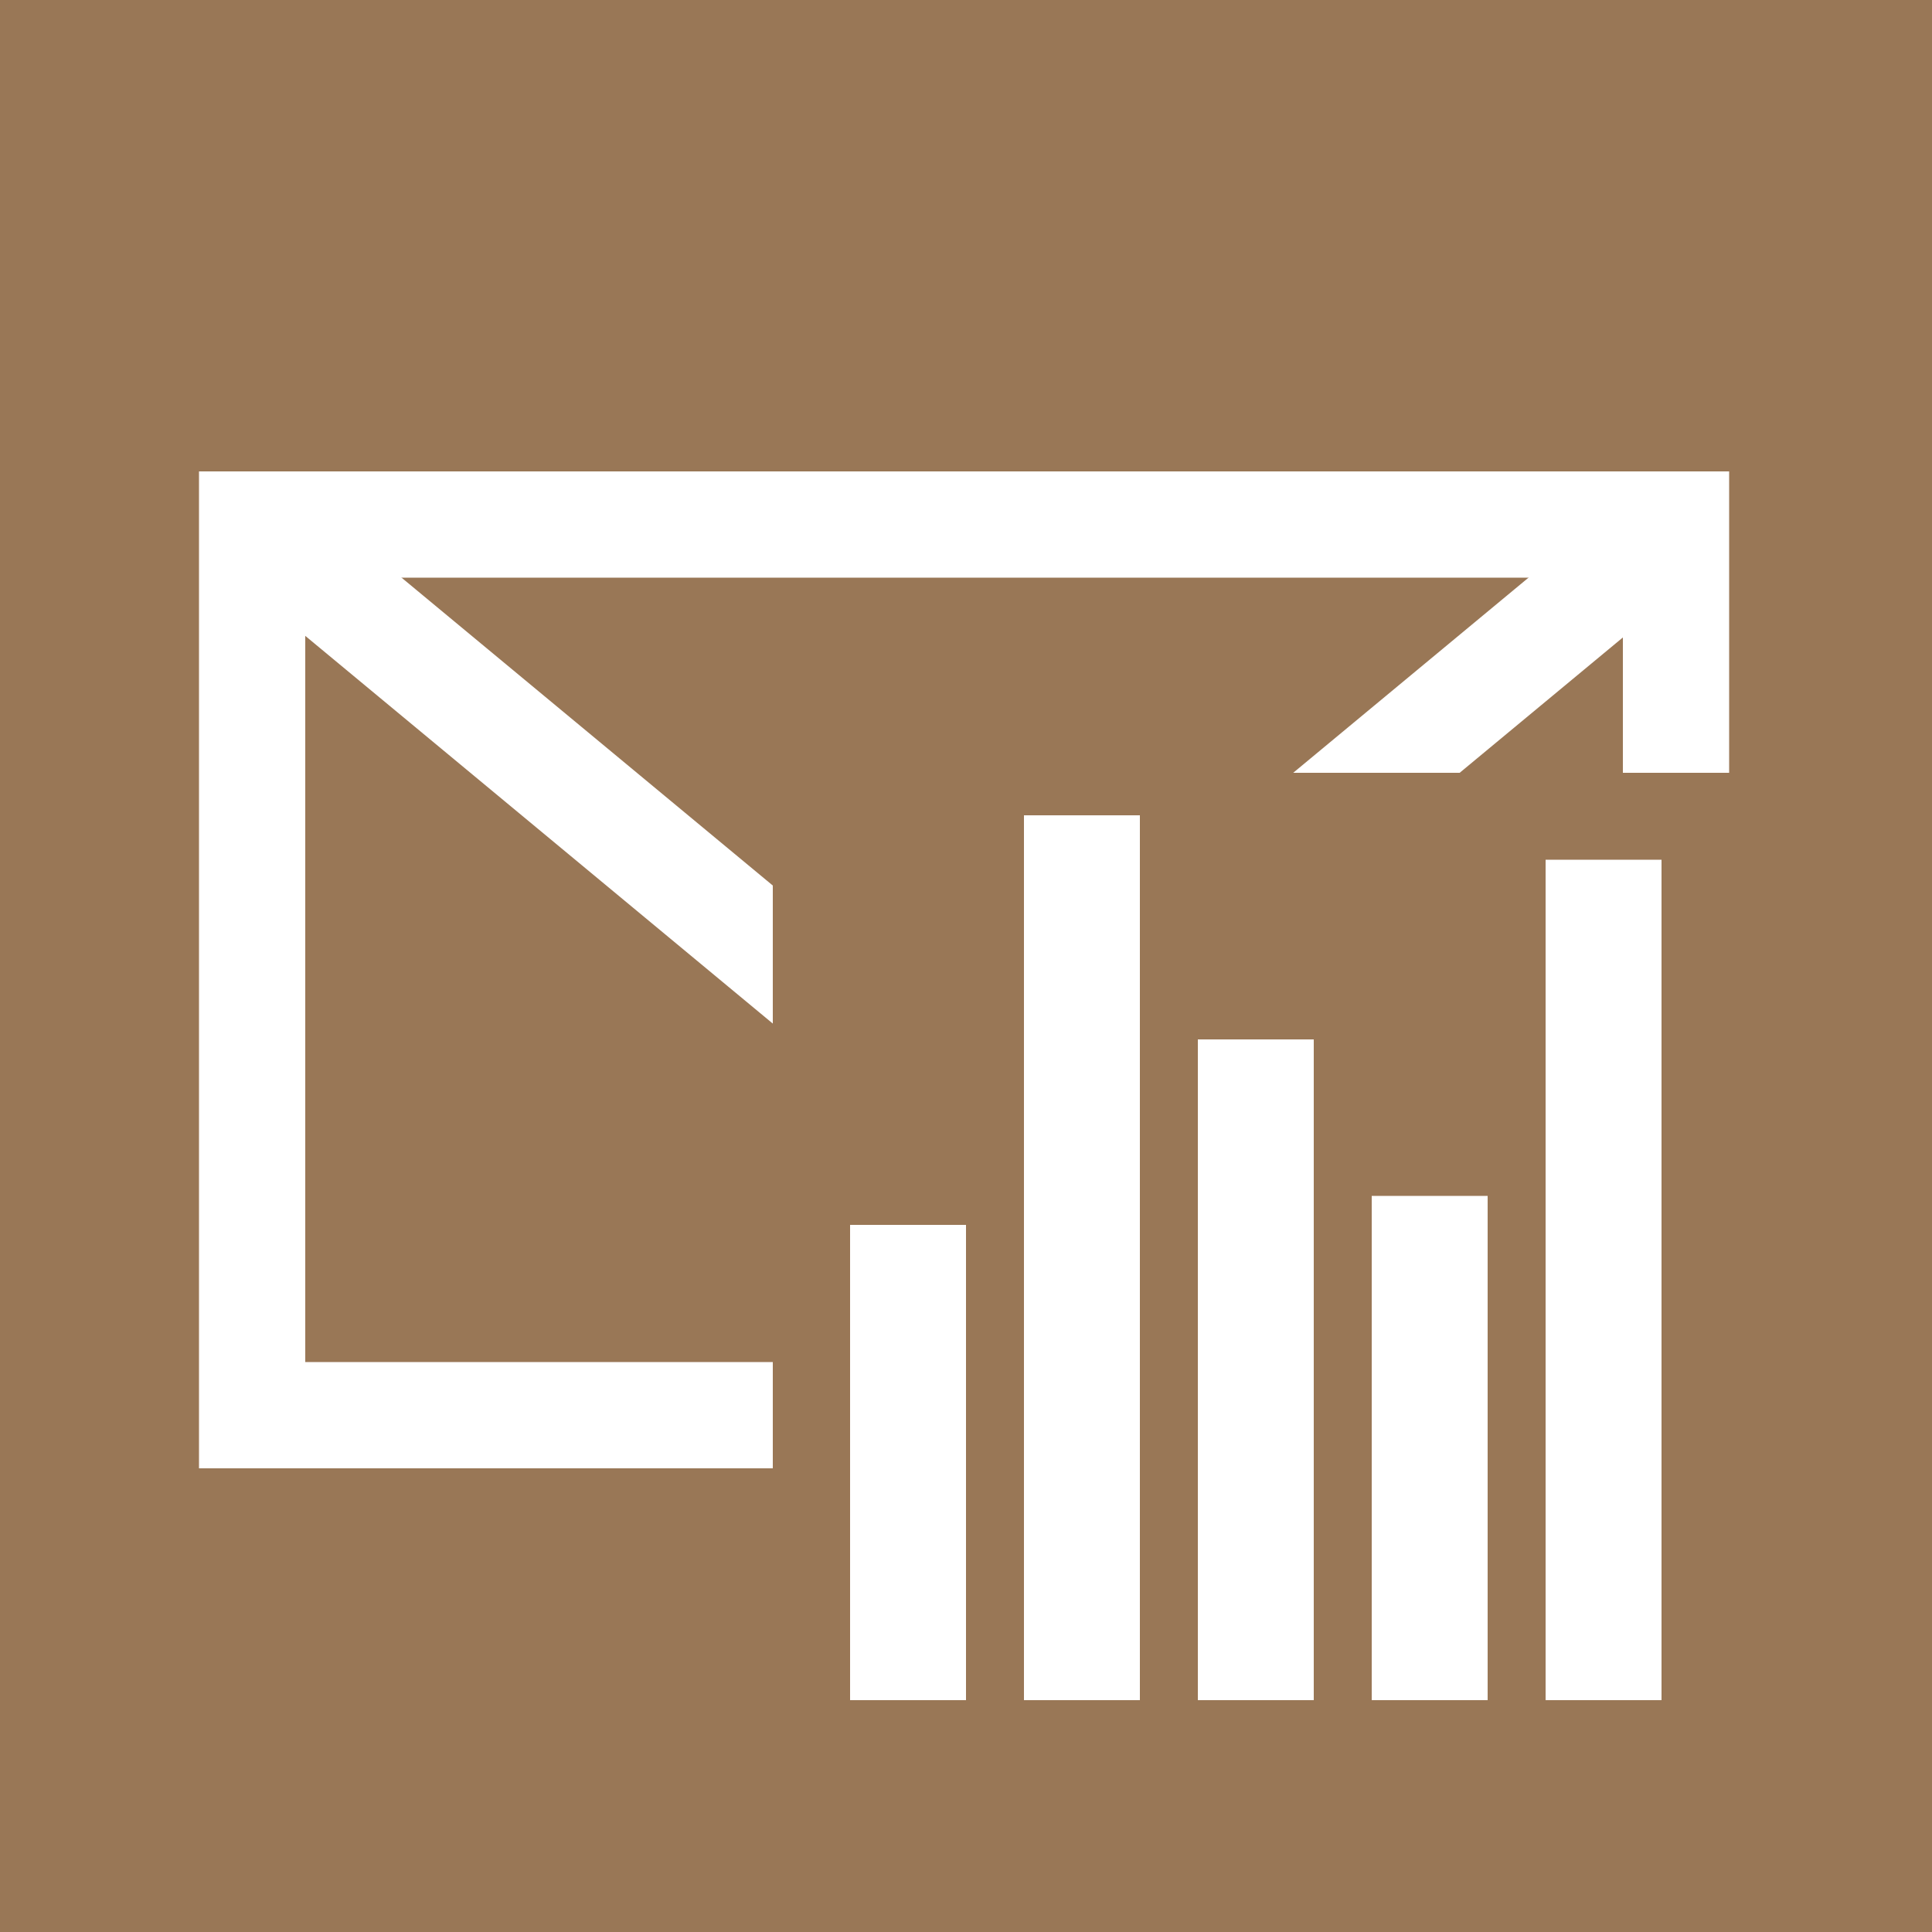
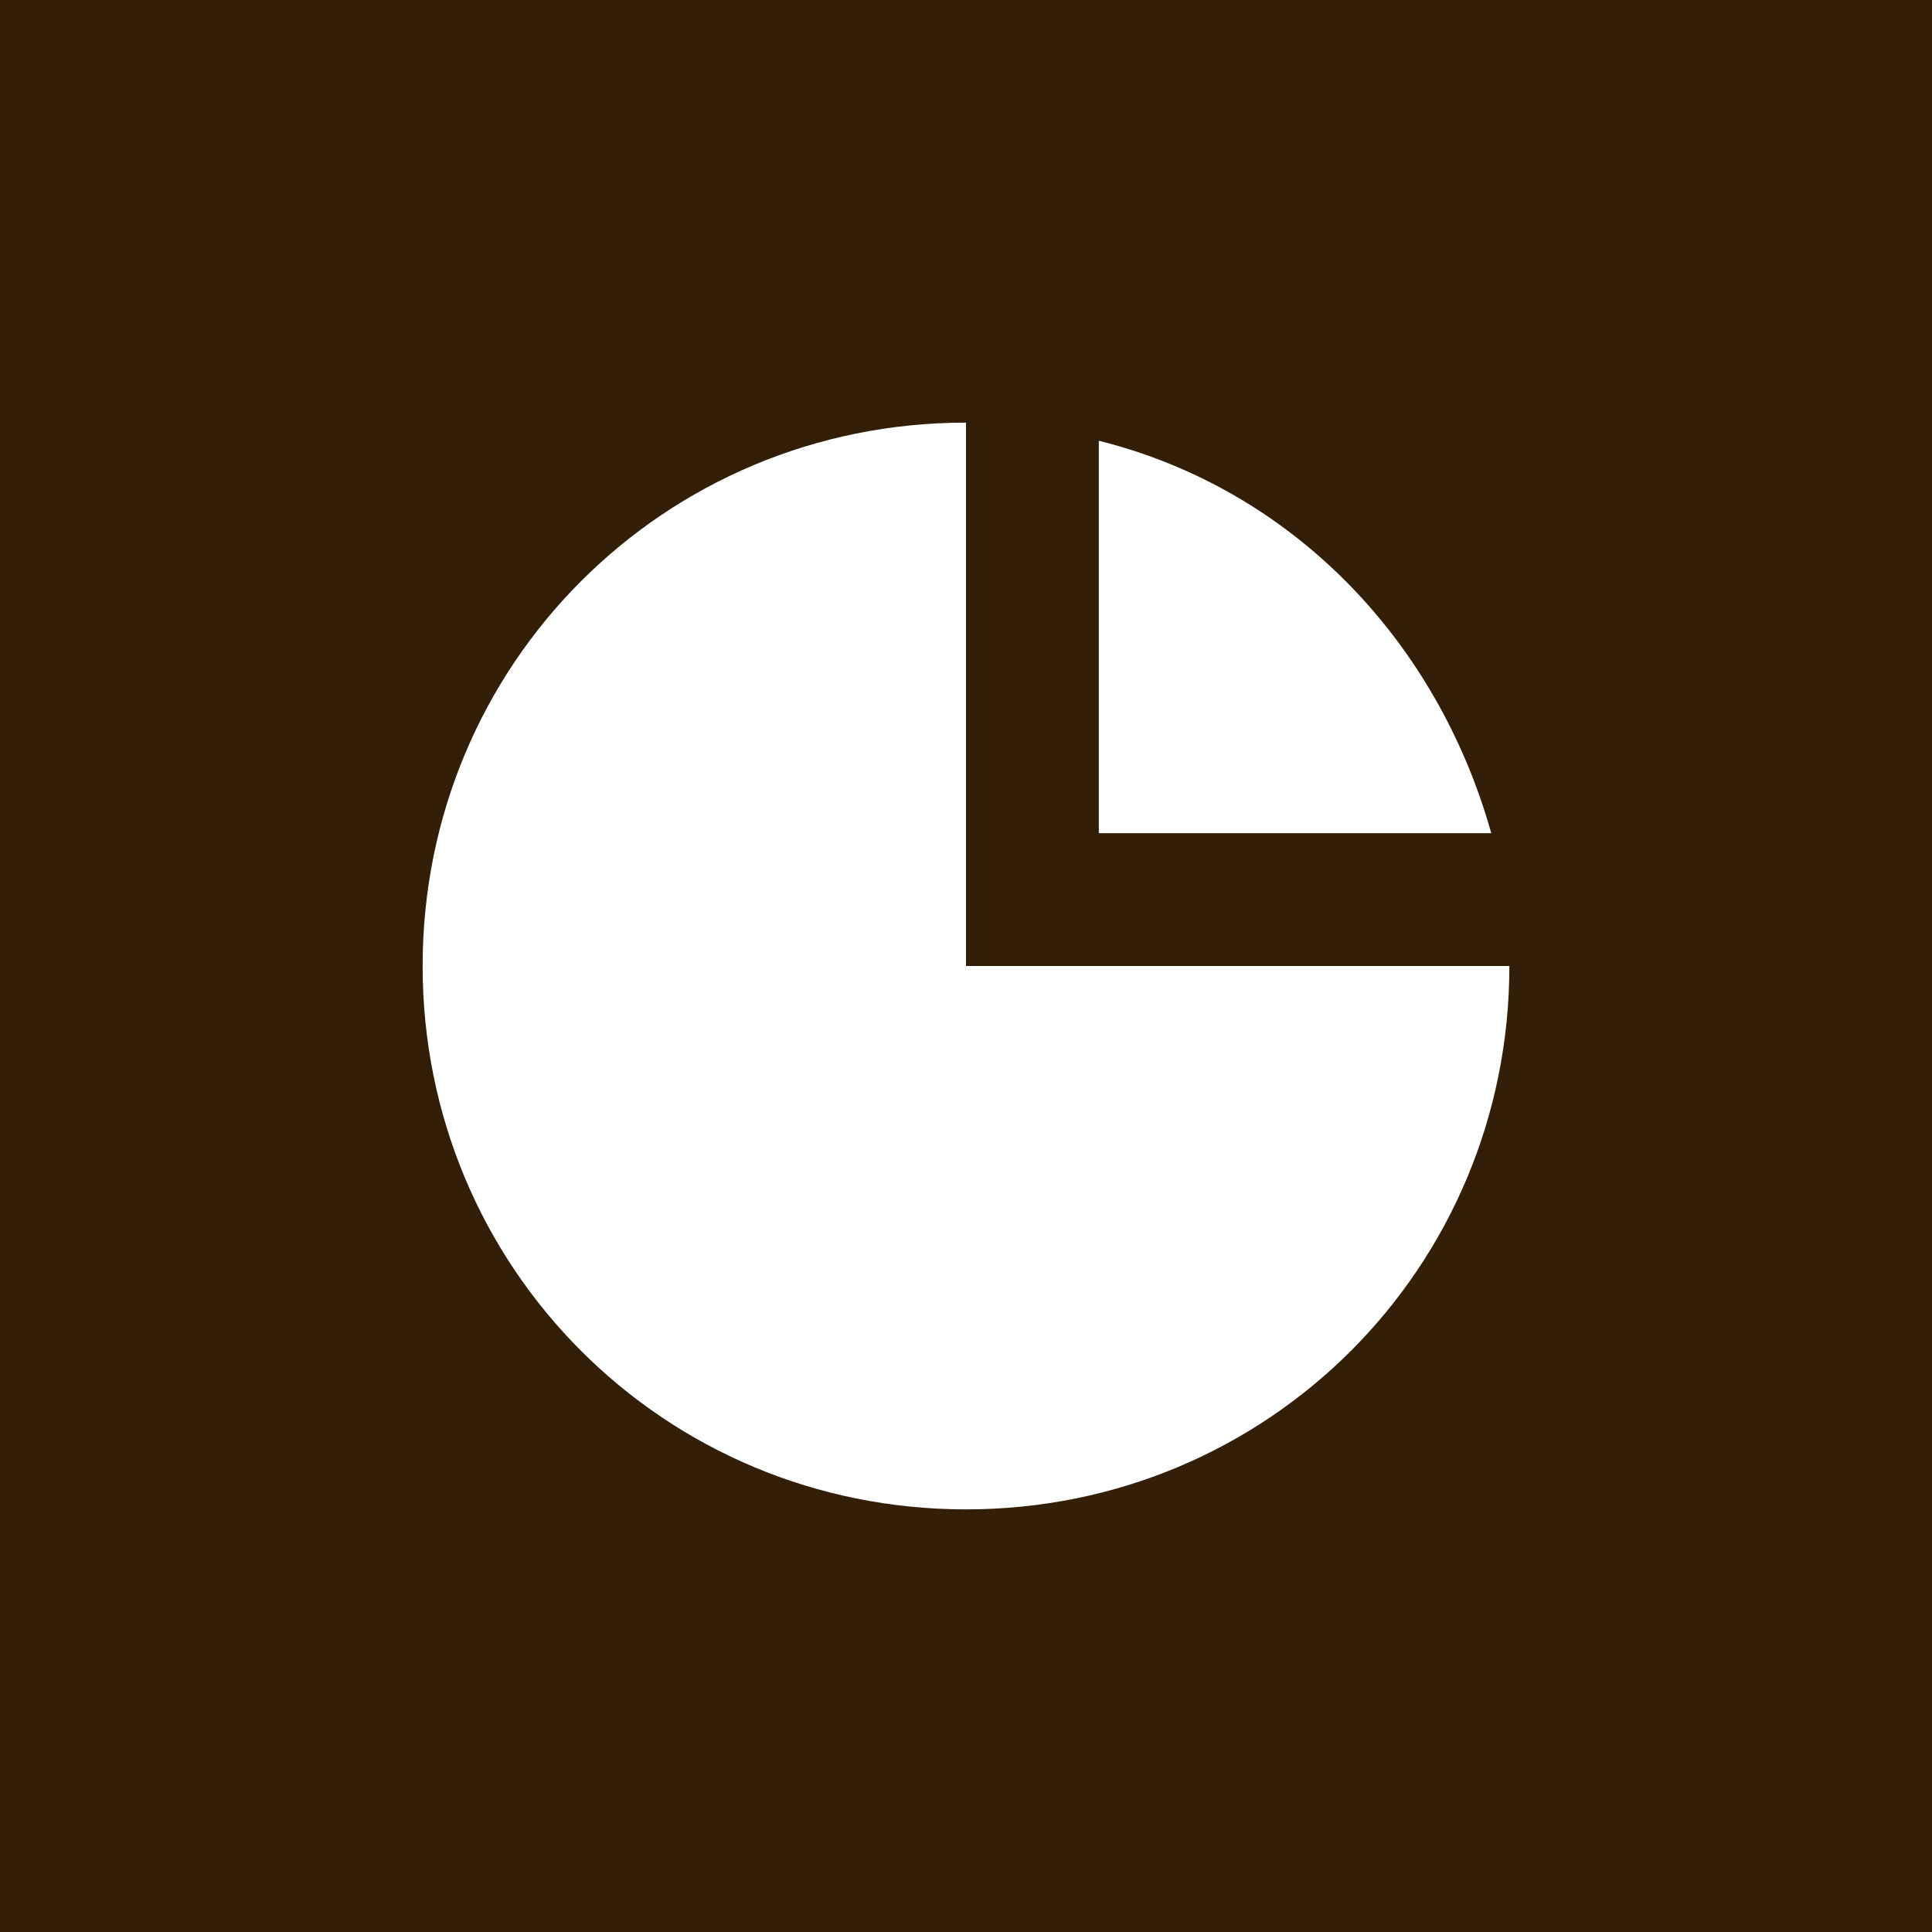
- <svg xmlns="http://www.w3.org/2000/svg" version="1.1" x="0px" y="0px" width="1000px" height="1000px" viewBox="0 0 1000 1000" enable-background="new 0 0 1000 1000" xml:space="preserve">
-   <g id="Ebene_1">
-     <rect id="Background" fill="#997756" width="1000" height="1000" />
-     <rect id="inner" x="130.5" y="271.5" fill="none" stroke="#FFFFFF" stroke-width="55" stroke-miterlimit="10" width="737" height="461" />
-     <polyline id="outer" fill="none" stroke="#FFFFFF" stroke-width="55" stroke-miterlimit="10" points="868,271 499.5,576.587    131,271  " />
-   </g>
-   <g id="mod4_-_stats">
-     <rect id="overlay_bg_1_" x="400" y="400" fill="#997756" width="500" height="500" />
-     <line fill="none" stroke="#FFFFFF" stroke-width="60" stroke-miterlimit="10" x1="470" y1="880" x2="470" y2="634" />
-     <line fill="none" stroke="#FFFFFF" stroke-width="60" stroke-miterlimit="10" x1="560" y1="880" x2="560" y2="422" />
-     <line fill="none" stroke="#FFFFFF" stroke-width="60" stroke-miterlimit="10" x1="650" y1="880" x2="650" y2="538" />
-     <line fill="none" stroke="#FFFFFF" stroke-width="60" stroke-miterlimit="10" x1="740" y1="880" x2="740" y2="619" />
-     <line fill="none" stroke="#FFFFFF" stroke-width="60" stroke-miterlimit="10" x1="830" y1="880" x2="830" y2="445" />
+ <svg xmlns="http://www.w3.org/2000/svg" version="1.1" id="Ebene_1" x="0px" y="0px" viewBox="0 0 32 32" style="enable-background:new 0 0 32 32;" xml:space="preserve">
+   <rect style="fill:#331F07;" width="32" height="32" />
+   <g>
+     <path style="fill:#FFFFFF;" d="M7,16c0-5,4-9,9-9v9h9c0,5-4,9-9,9S7,21,7,16z" />
+     <path style="fill:#FFFFFF;" d="M18.2,7.3c3.2,0.8,5.6,3.3,6.5,6.5h-6.5V7.3z" />
  </g>
</svg>
